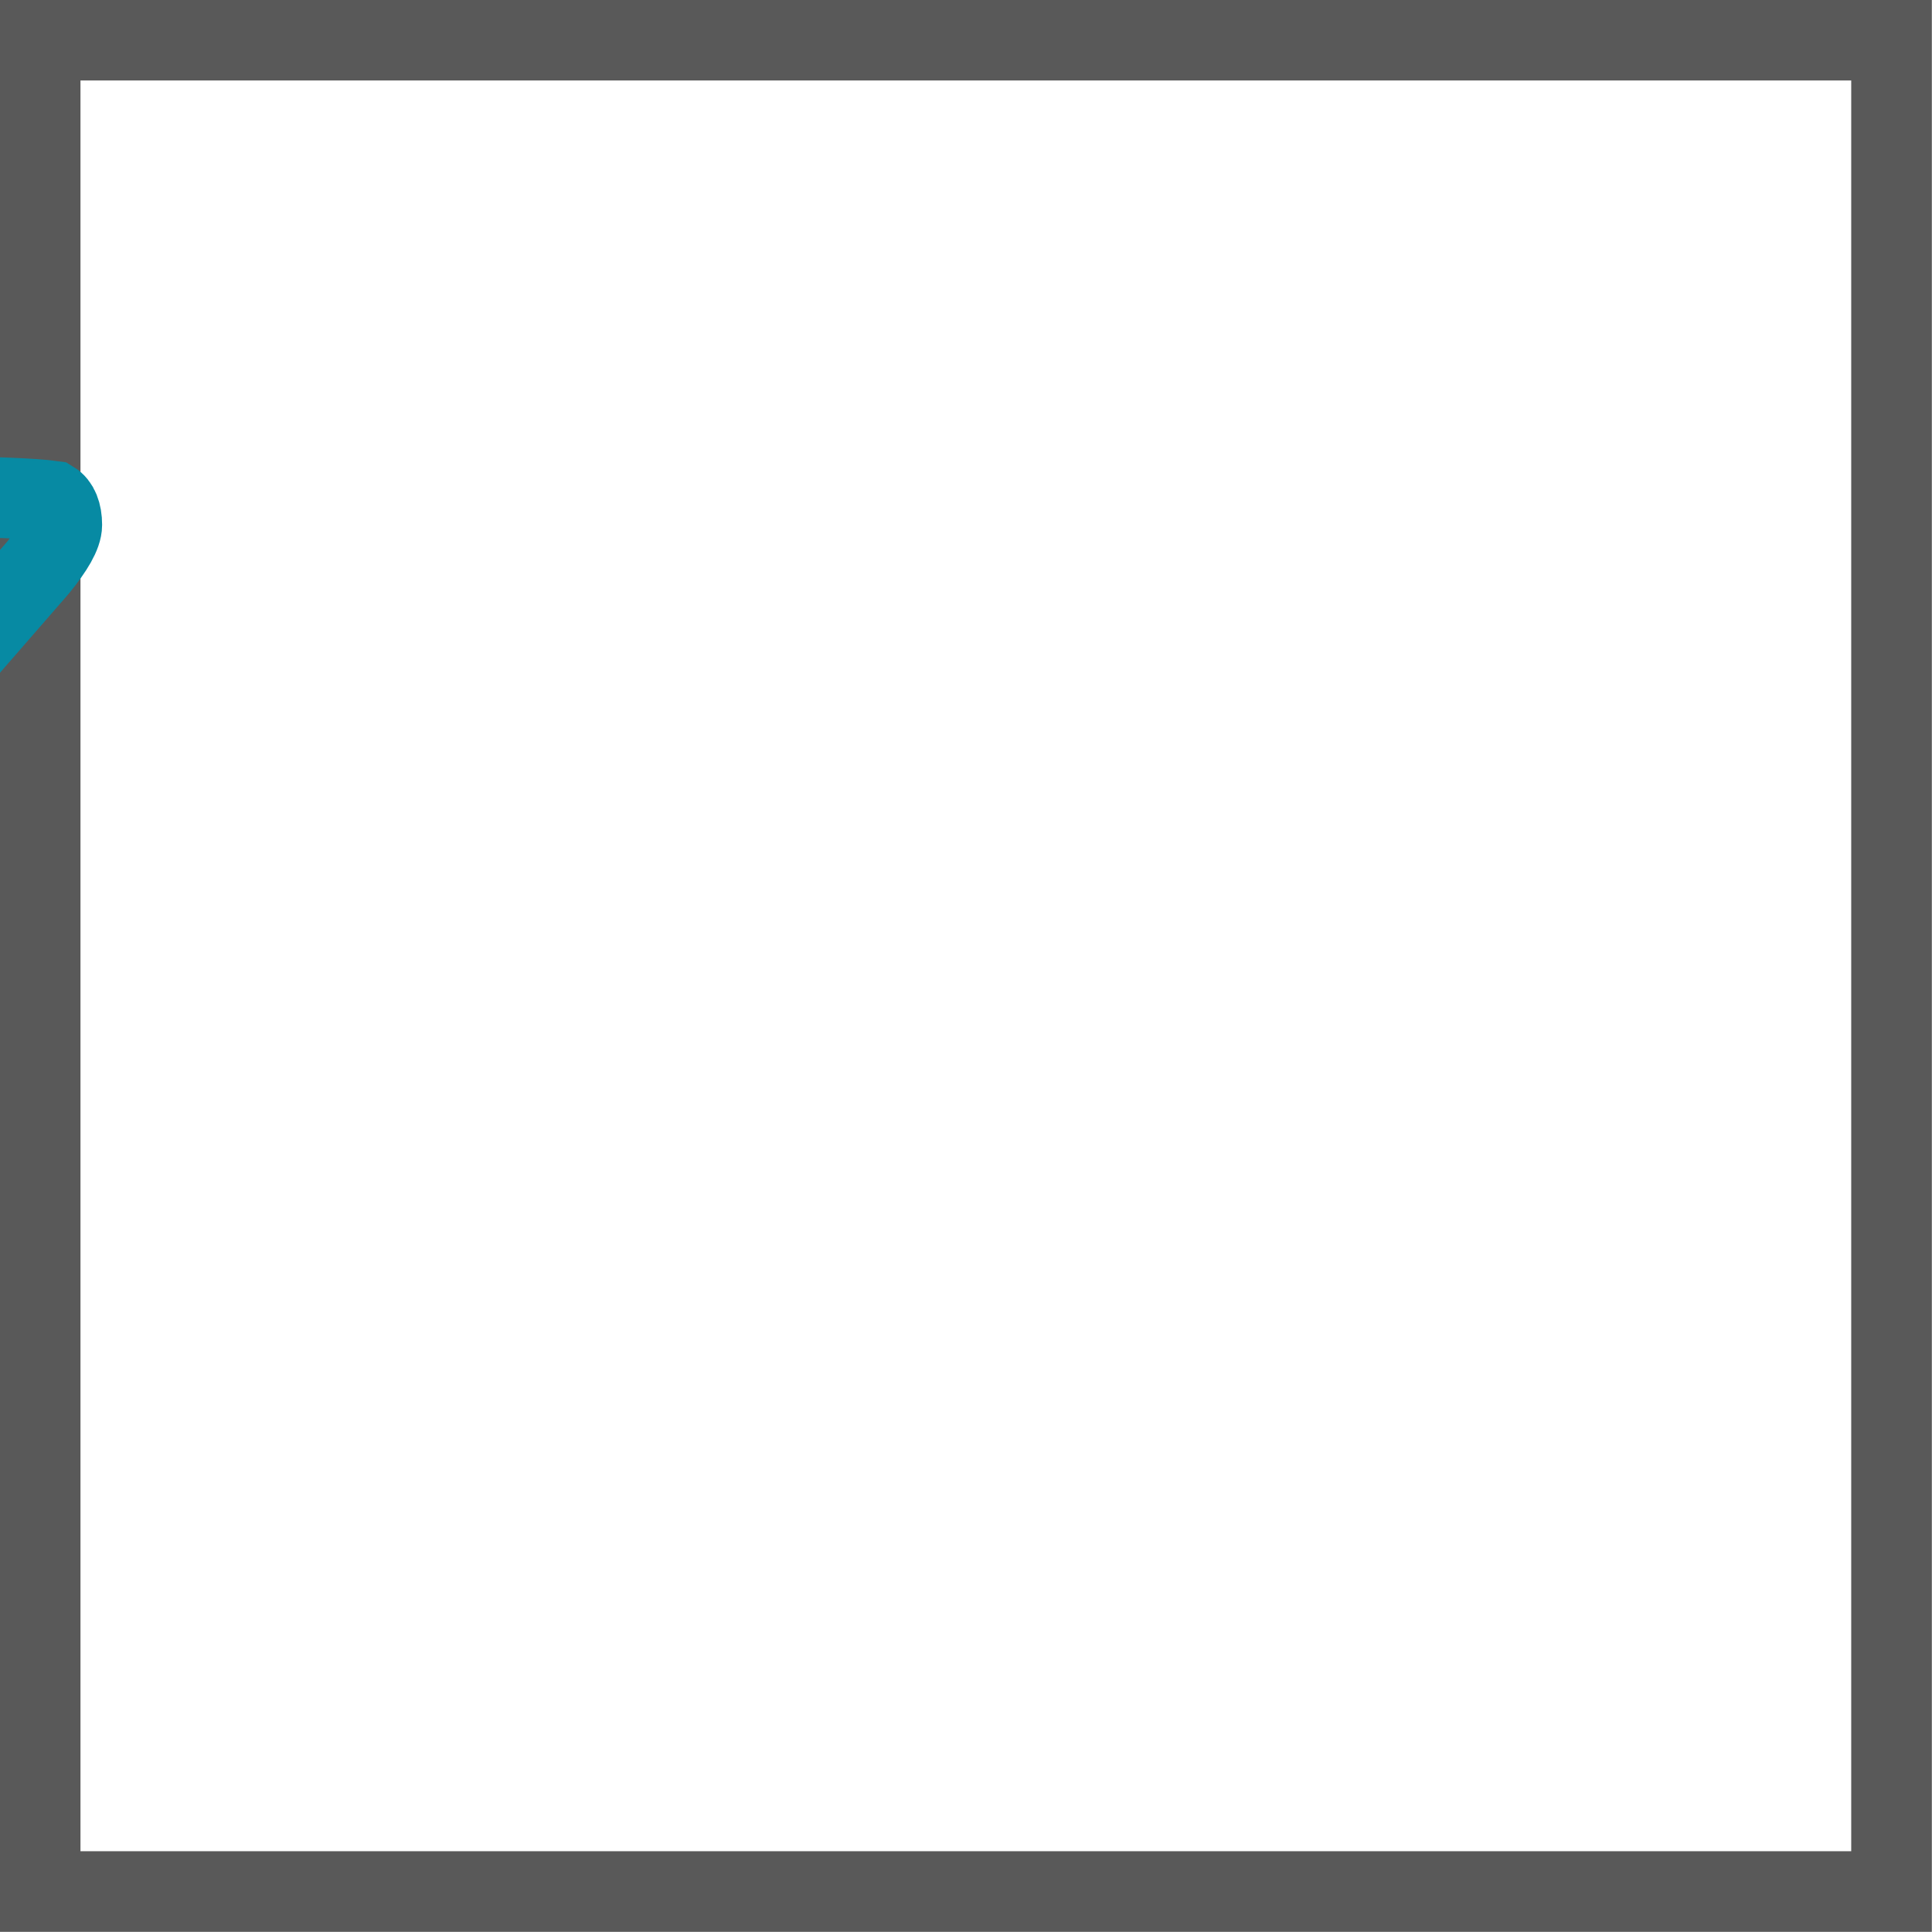
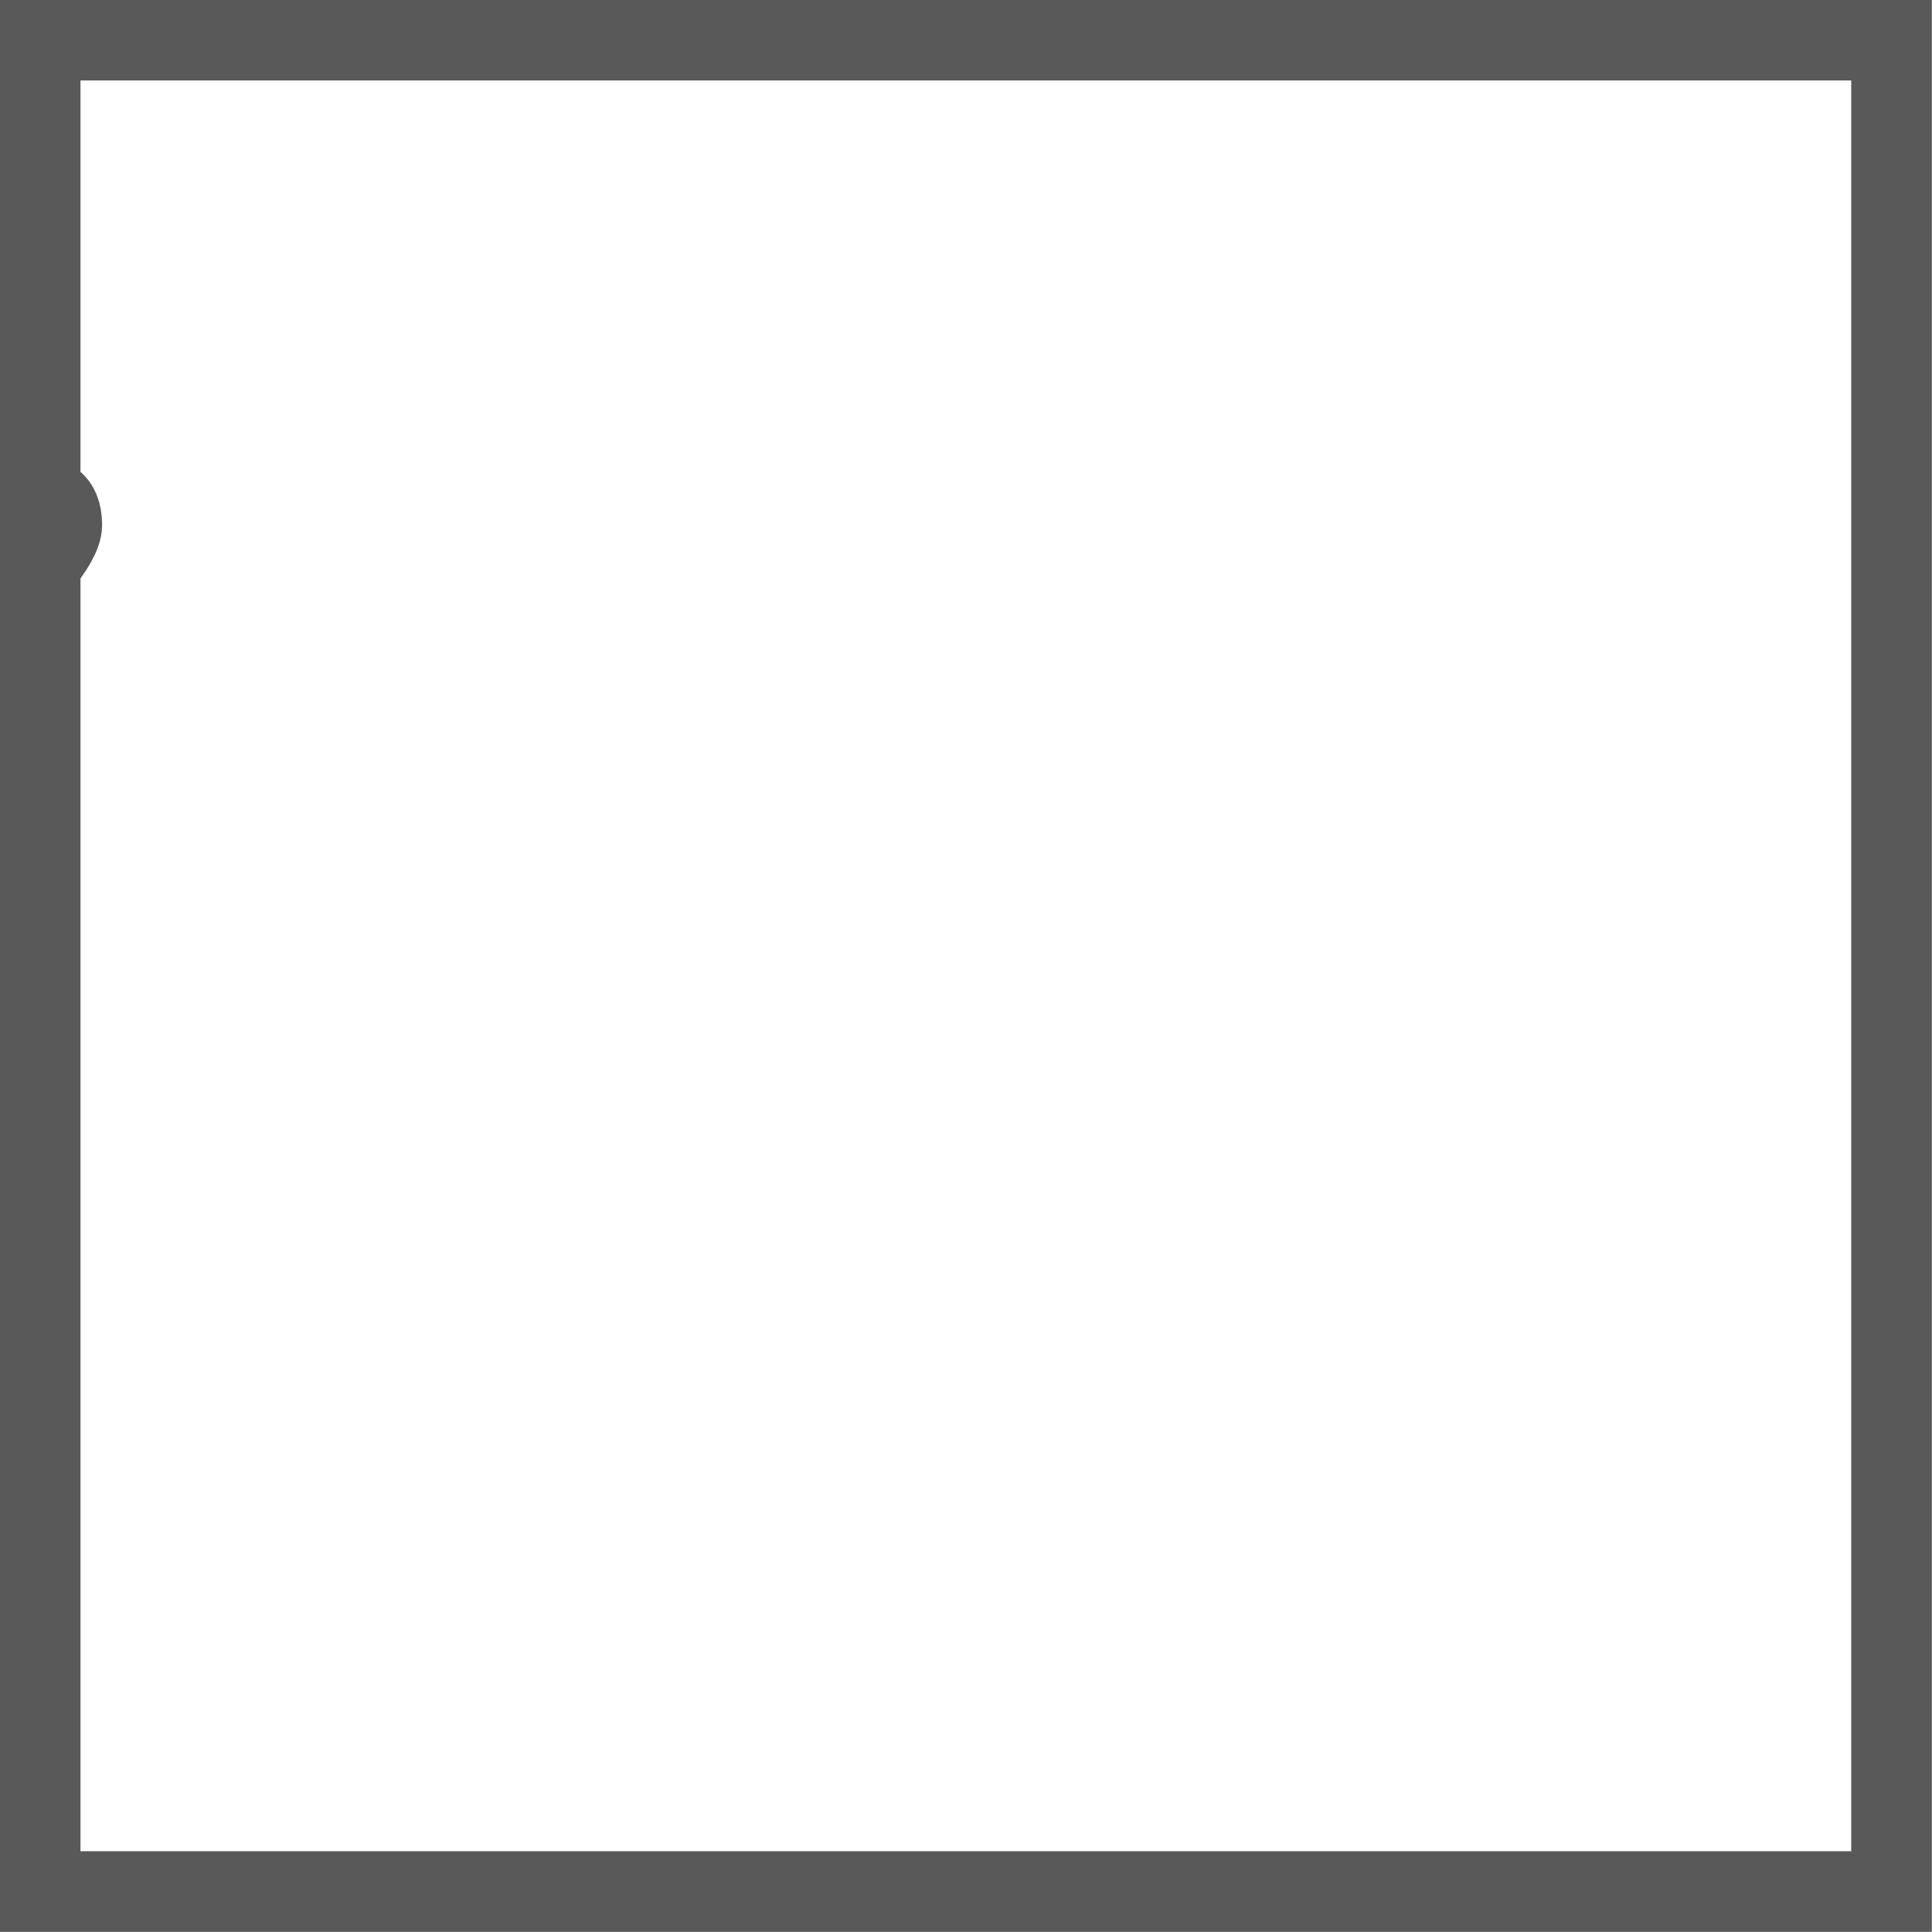
<svg xmlns="http://www.w3.org/2000/svg" width="24" height="24" viewBox="0 0 6.35 6.35" version="1.1" id="svg8">
  <defs id="defs2" />
  <g id="layer1" transform="translate(0,-290.65)">
    <rect style="color:#000000;clip-rule:nonzero;display:inline;overflow:visible;visibility:visible;opacity:1;isolation:auto;mix-blend-mode:normal;color-interpolation:sRGB;color-interpolation-filters:linearRGB;solid-color:#000000;solid-opacity:1;fill:none;fill-opacity:1;fill-rule:evenodd;stroke:#595959;stroke-width:0.265;stroke-linecap:butt;stroke-linejoin:miter;stroke-miterlimit:4;stroke-dasharray:none;stroke-dashoffset:0;stroke-opacity:1;color-rendering:auto;image-rendering:auto;shape-rendering:auto;text-rendering:auto;enable-background:accumulate" id="rect4234" width="6.085" height="6.085" x="0.132" y="290.782" />
-     <text xml:space="preserve" style="font-style:normal;font-variant:normal;font-weight:normal;font-stretch:normal;font-size:3.307px;line-height:6.615px;font-family:Monospace;-inkscape-font-specification:Monospace;text-align:center;letter-spacing:0px;word-spacing:0px;text-anchor:middle;fill:none;fill-opacity:1;stroke:#078aa3;stroke-width:0.265px;stroke-linecap:butt;stroke-linejoin:miter;stroke-opacity:1;" x="3.306" y="296.03" id="text4238">
-       <tspan id="tspan4236" x="3.306" y="296.03" style="font-size:7.056px;stroke-width:0.265px;fill:none;fill-opacity:1;stroke:#078aa3;stroke-opacity:1;">✔</tspan>
+     <text xml:space="preserve" style="font-style:normal;font-variant:normal;font-weight:normal;font-stretch:normal;font-size:3.307px;line-height:6.615px;font-family:Monospace;-inkscape-font-specification:Monospace;text-align:center;letter-spacing:0px;word-spacing:0px;text-anchor:middle;fill:none;fill-opacity:1;stroke:#595959;stroke-width:0.265px;stroke-linecap:butt;stroke-linejoin:miter;stroke-opacity:1;" x="3.306" y="296.03" id="text4238">
+       <tspan id="tspan4236" x="3.306" y="296.03" style="font-size:7.056px;stroke-width:0.265px;fill:none;fill-opacity:1;stroke:#595959;stroke-opacity:1;">✔</tspan>
    </text>
  </g>
</svg>
